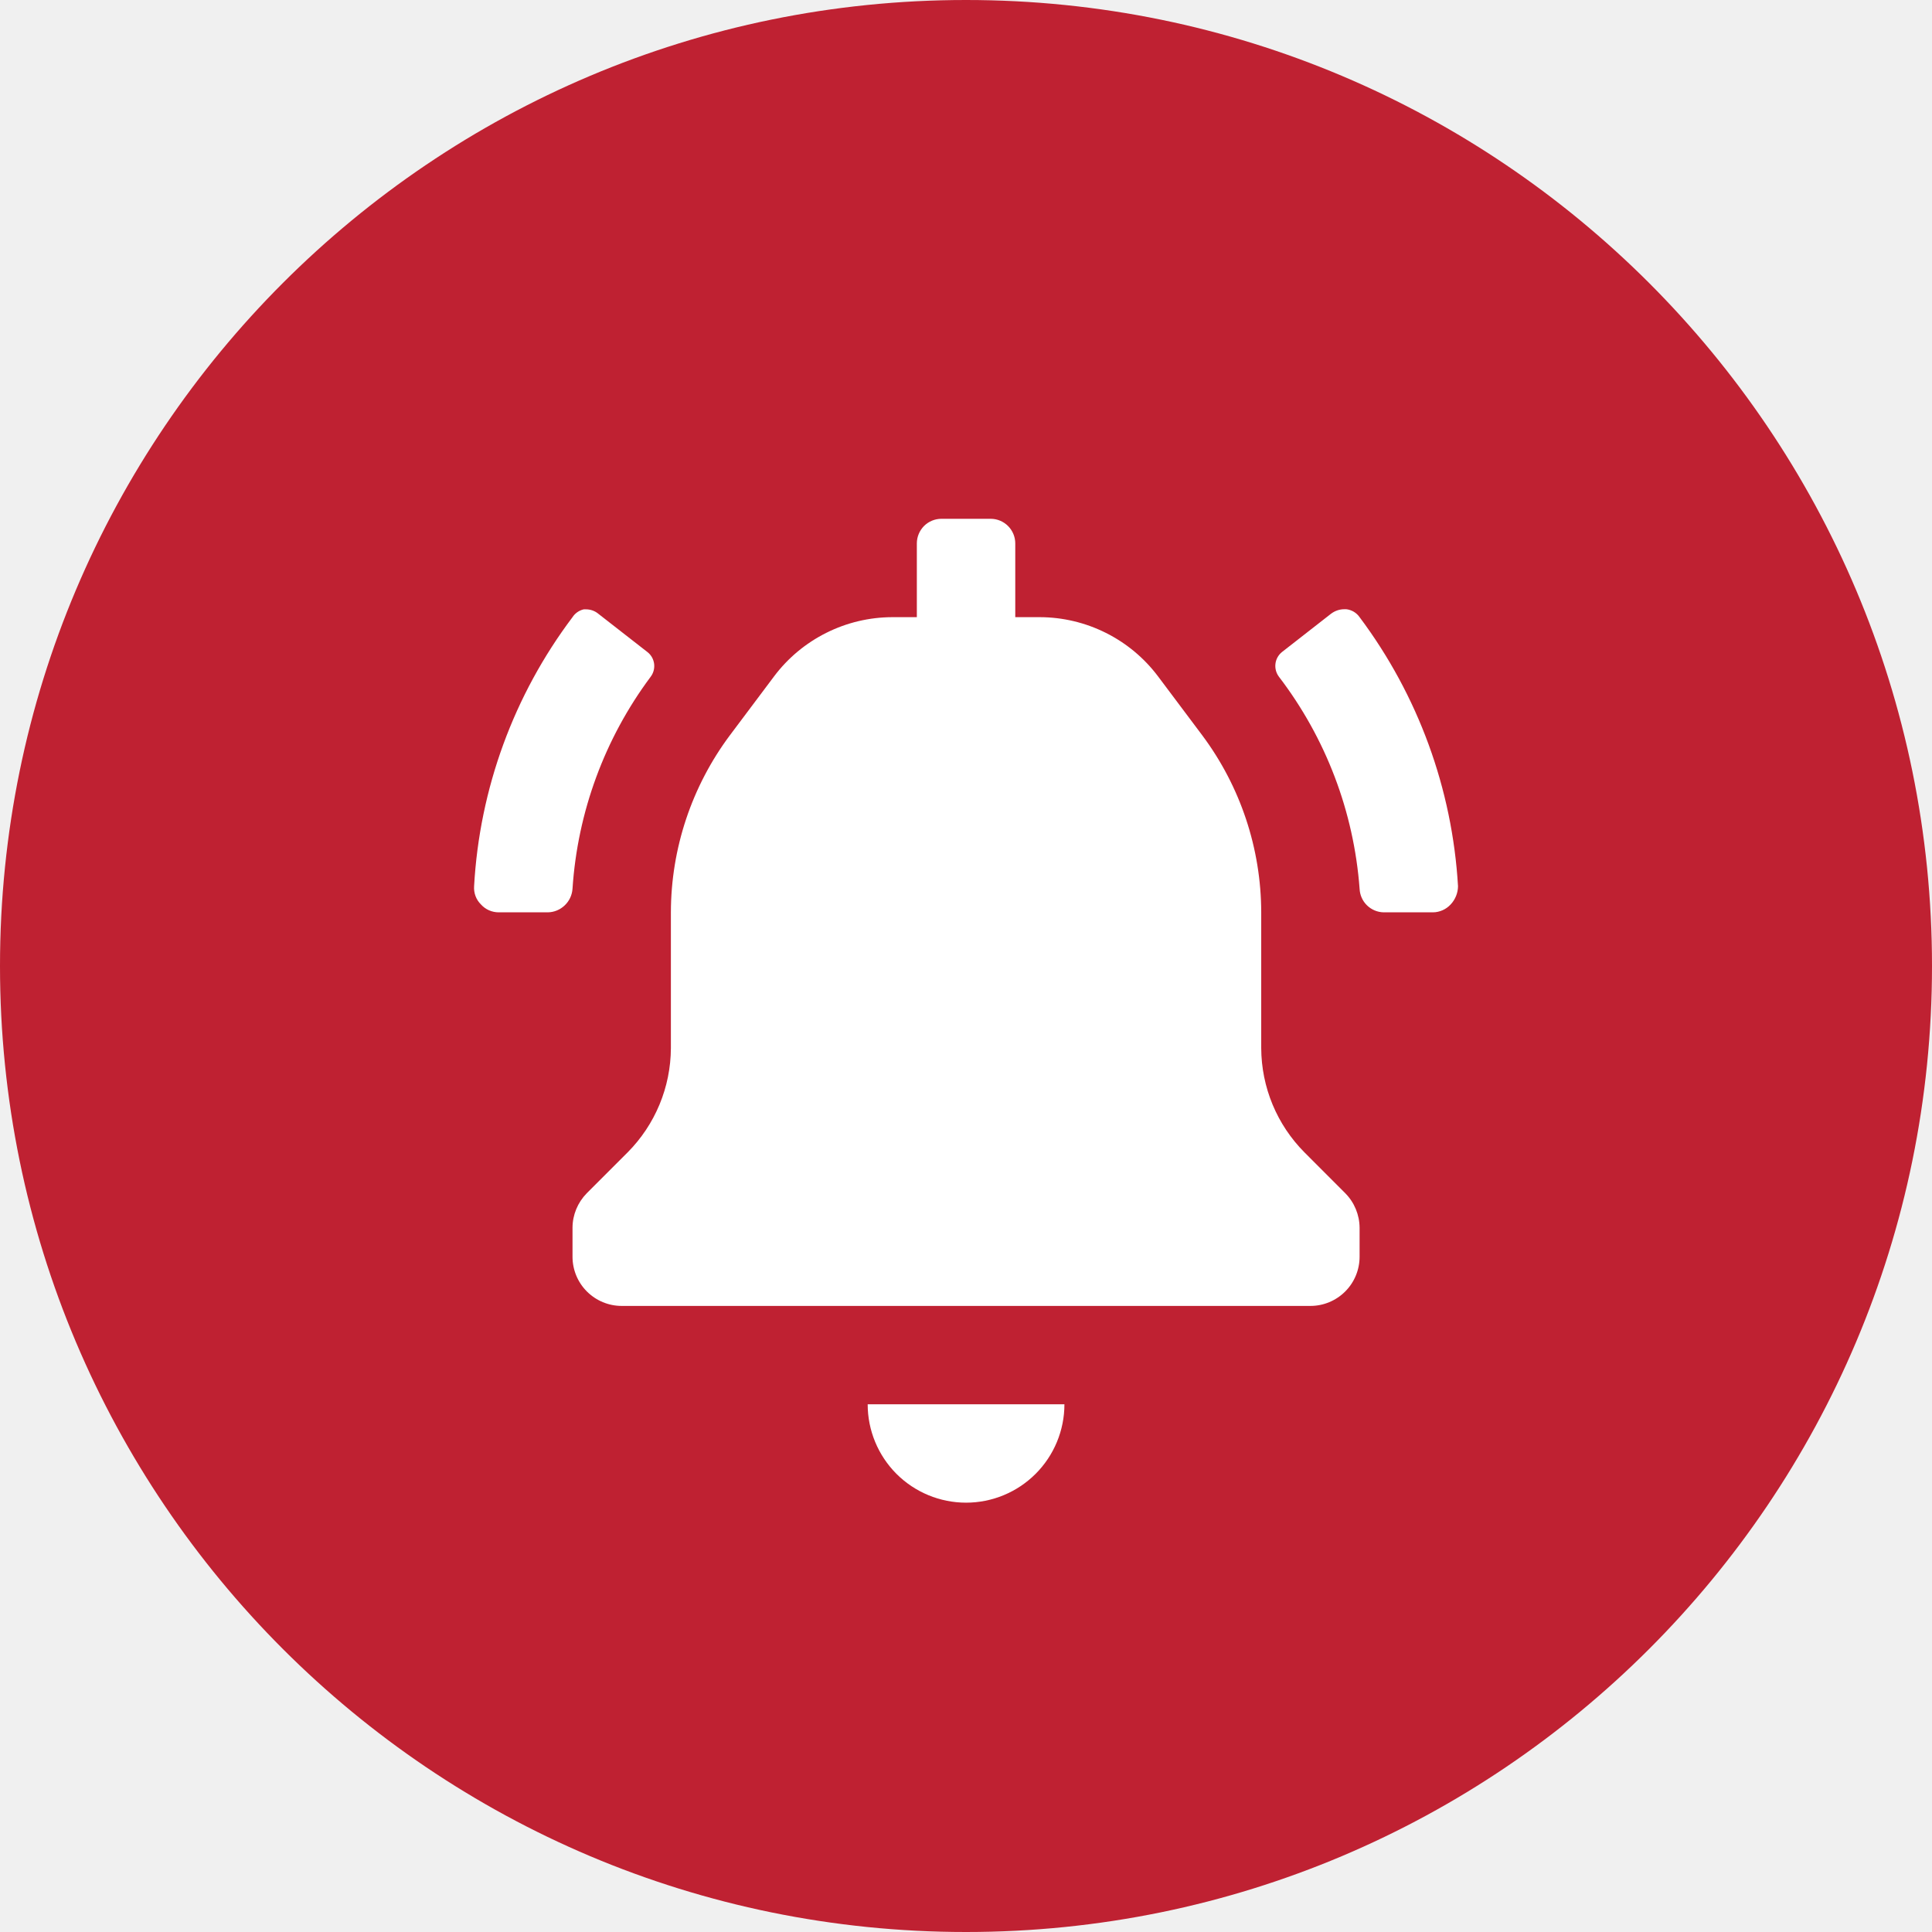
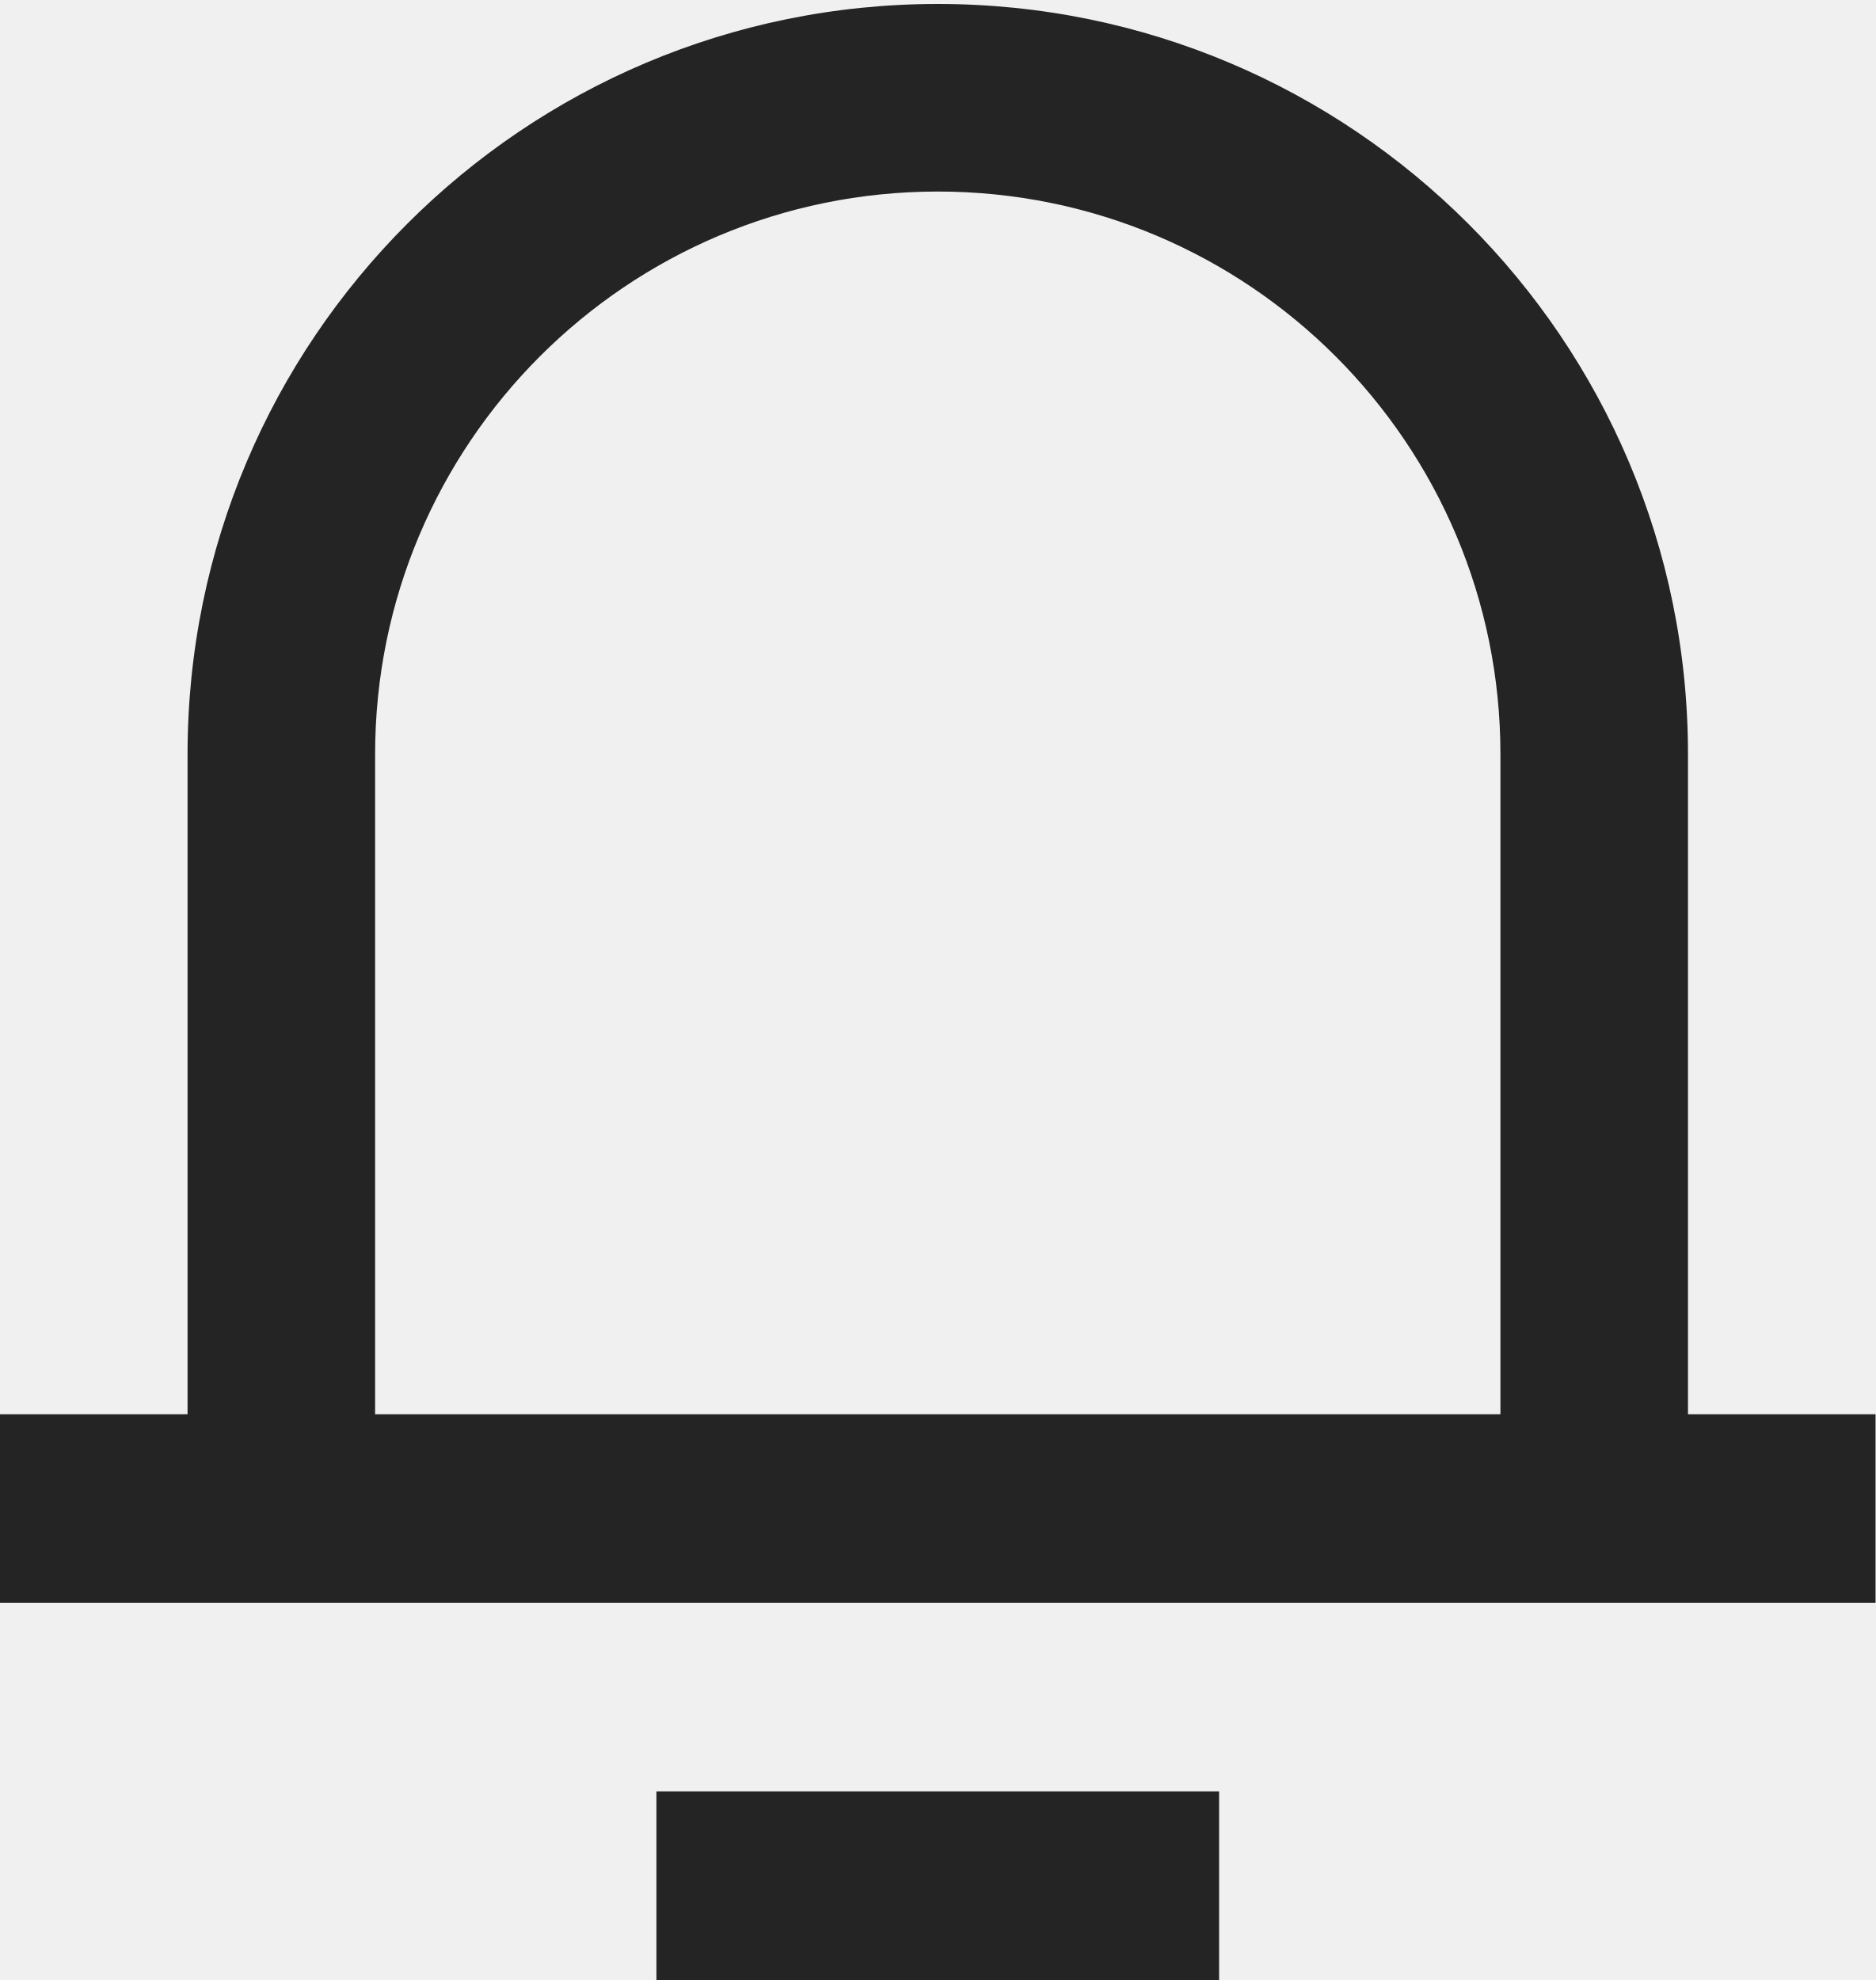
- <svg xmlns="http://www.w3.org/2000/svg" width="36" height="36" viewBox="0 0 36 36" fill="none">
-   <circle cx="18" cy="18" r="18" fill="#BF2132" />
-   <path d="M18.001 28C17.515 28 17.048 27.807 16.704 27.463C16.361 27.119 16.168 26.653 16.168 26.167H19.834C19.834 26.653 19.641 27.119 19.297 27.463C18.953 27.807 18.487 28 18.001 28ZM24.418 24.334H11.584C11.341 24.334 11.108 24.237 10.936 24.065C10.764 23.893 10.668 23.66 10.668 23.417V22.876C10.669 22.636 10.765 22.406 10.933 22.235L11.694 21.474C12.208 20.957 12.498 20.259 12.501 19.53V17C12.503 15.811 12.889 14.653 13.601 13.7L14.426 12.6C14.683 12.259 15.015 11.983 15.397 11.792C15.778 11.601 16.199 11.501 16.626 11.5H17.084V10.125C17.084 10.004 17.133 9.887 17.218 9.801C17.304 9.715 17.421 9.667 17.543 9.667H18.459C18.581 9.667 18.697 9.715 18.783 9.801C18.869 9.887 18.918 10.004 18.918 10.125V11.5H19.376C19.803 11.501 20.223 11.601 20.605 11.792C20.987 11.983 21.319 12.259 21.576 12.6L22.401 13.7C23.113 14.653 23.499 15.811 23.501 17V19.53C23.504 20.259 23.793 20.957 24.308 21.474L25.068 22.235C25.237 22.406 25.332 22.636 25.334 22.876V23.417C25.334 23.66 25.238 23.893 25.066 24.065C24.894 24.237 24.661 24.334 24.418 24.334ZM26.7 17H25.783C25.666 16.998 25.555 16.951 25.471 16.869C25.388 16.788 25.339 16.677 25.334 16.56C25.227 15.125 24.705 13.753 23.831 12.61C23.779 12.541 23.756 12.455 23.766 12.369C23.776 12.284 23.819 12.206 23.886 12.151L24.802 11.436C24.874 11.382 24.96 11.352 25.05 11.352H25.086C25.135 11.357 25.183 11.374 25.226 11.399C25.269 11.425 25.306 11.459 25.334 11.5C26.424 12.955 27.062 14.699 27.168 16.515C27.166 16.641 27.117 16.762 27.03 16.854C26.988 16.899 26.937 16.936 26.88 16.961C26.823 16.986 26.762 17 26.7 17ZM10.209 17H9.293C9.23 17 9.169 16.987 9.112 16.962C9.055 16.937 9.004 16.9 8.963 16.854C8.918 16.81 8.883 16.757 8.861 16.698C8.839 16.64 8.83 16.577 8.834 16.515C8.935 14.698 9.573 12.953 10.668 11.5C10.716 11.426 10.792 11.373 10.878 11.354H10.918C11.004 11.354 11.087 11.384 11.152 11.439L12.069 12.154C12.136 12.208 12.179 12.287 12.189 12.372C12.199 12.458 12.175 12.544 12.123 12.612C11.267 13.76 10.762 15.132 10.668 16.56C10.66 16.678 10.609 16.788 10.524 16.869C10.439 16.951 10.327 16.998 10.209 17Z" fill="white" />
+ <svg xmlns="http://www.w3.org/2000/svg" width="18" height="19" viewBox="0 0 18 19">
+   <path id="Path_33438" data-name="Path 33438" d="M18.2,15.571H20v1.81H2v-1.81H3.8V9.238a7.2,7.2,0,1,1,14.4,0Zm-1.8,0V9.238a5.4,5.4,0,1,0-10.8,0v6.333ZM8.3,19.19h5.4V21H8.3Z" transform="translate(-2 -2)" fill="#242424" />
</svg>
